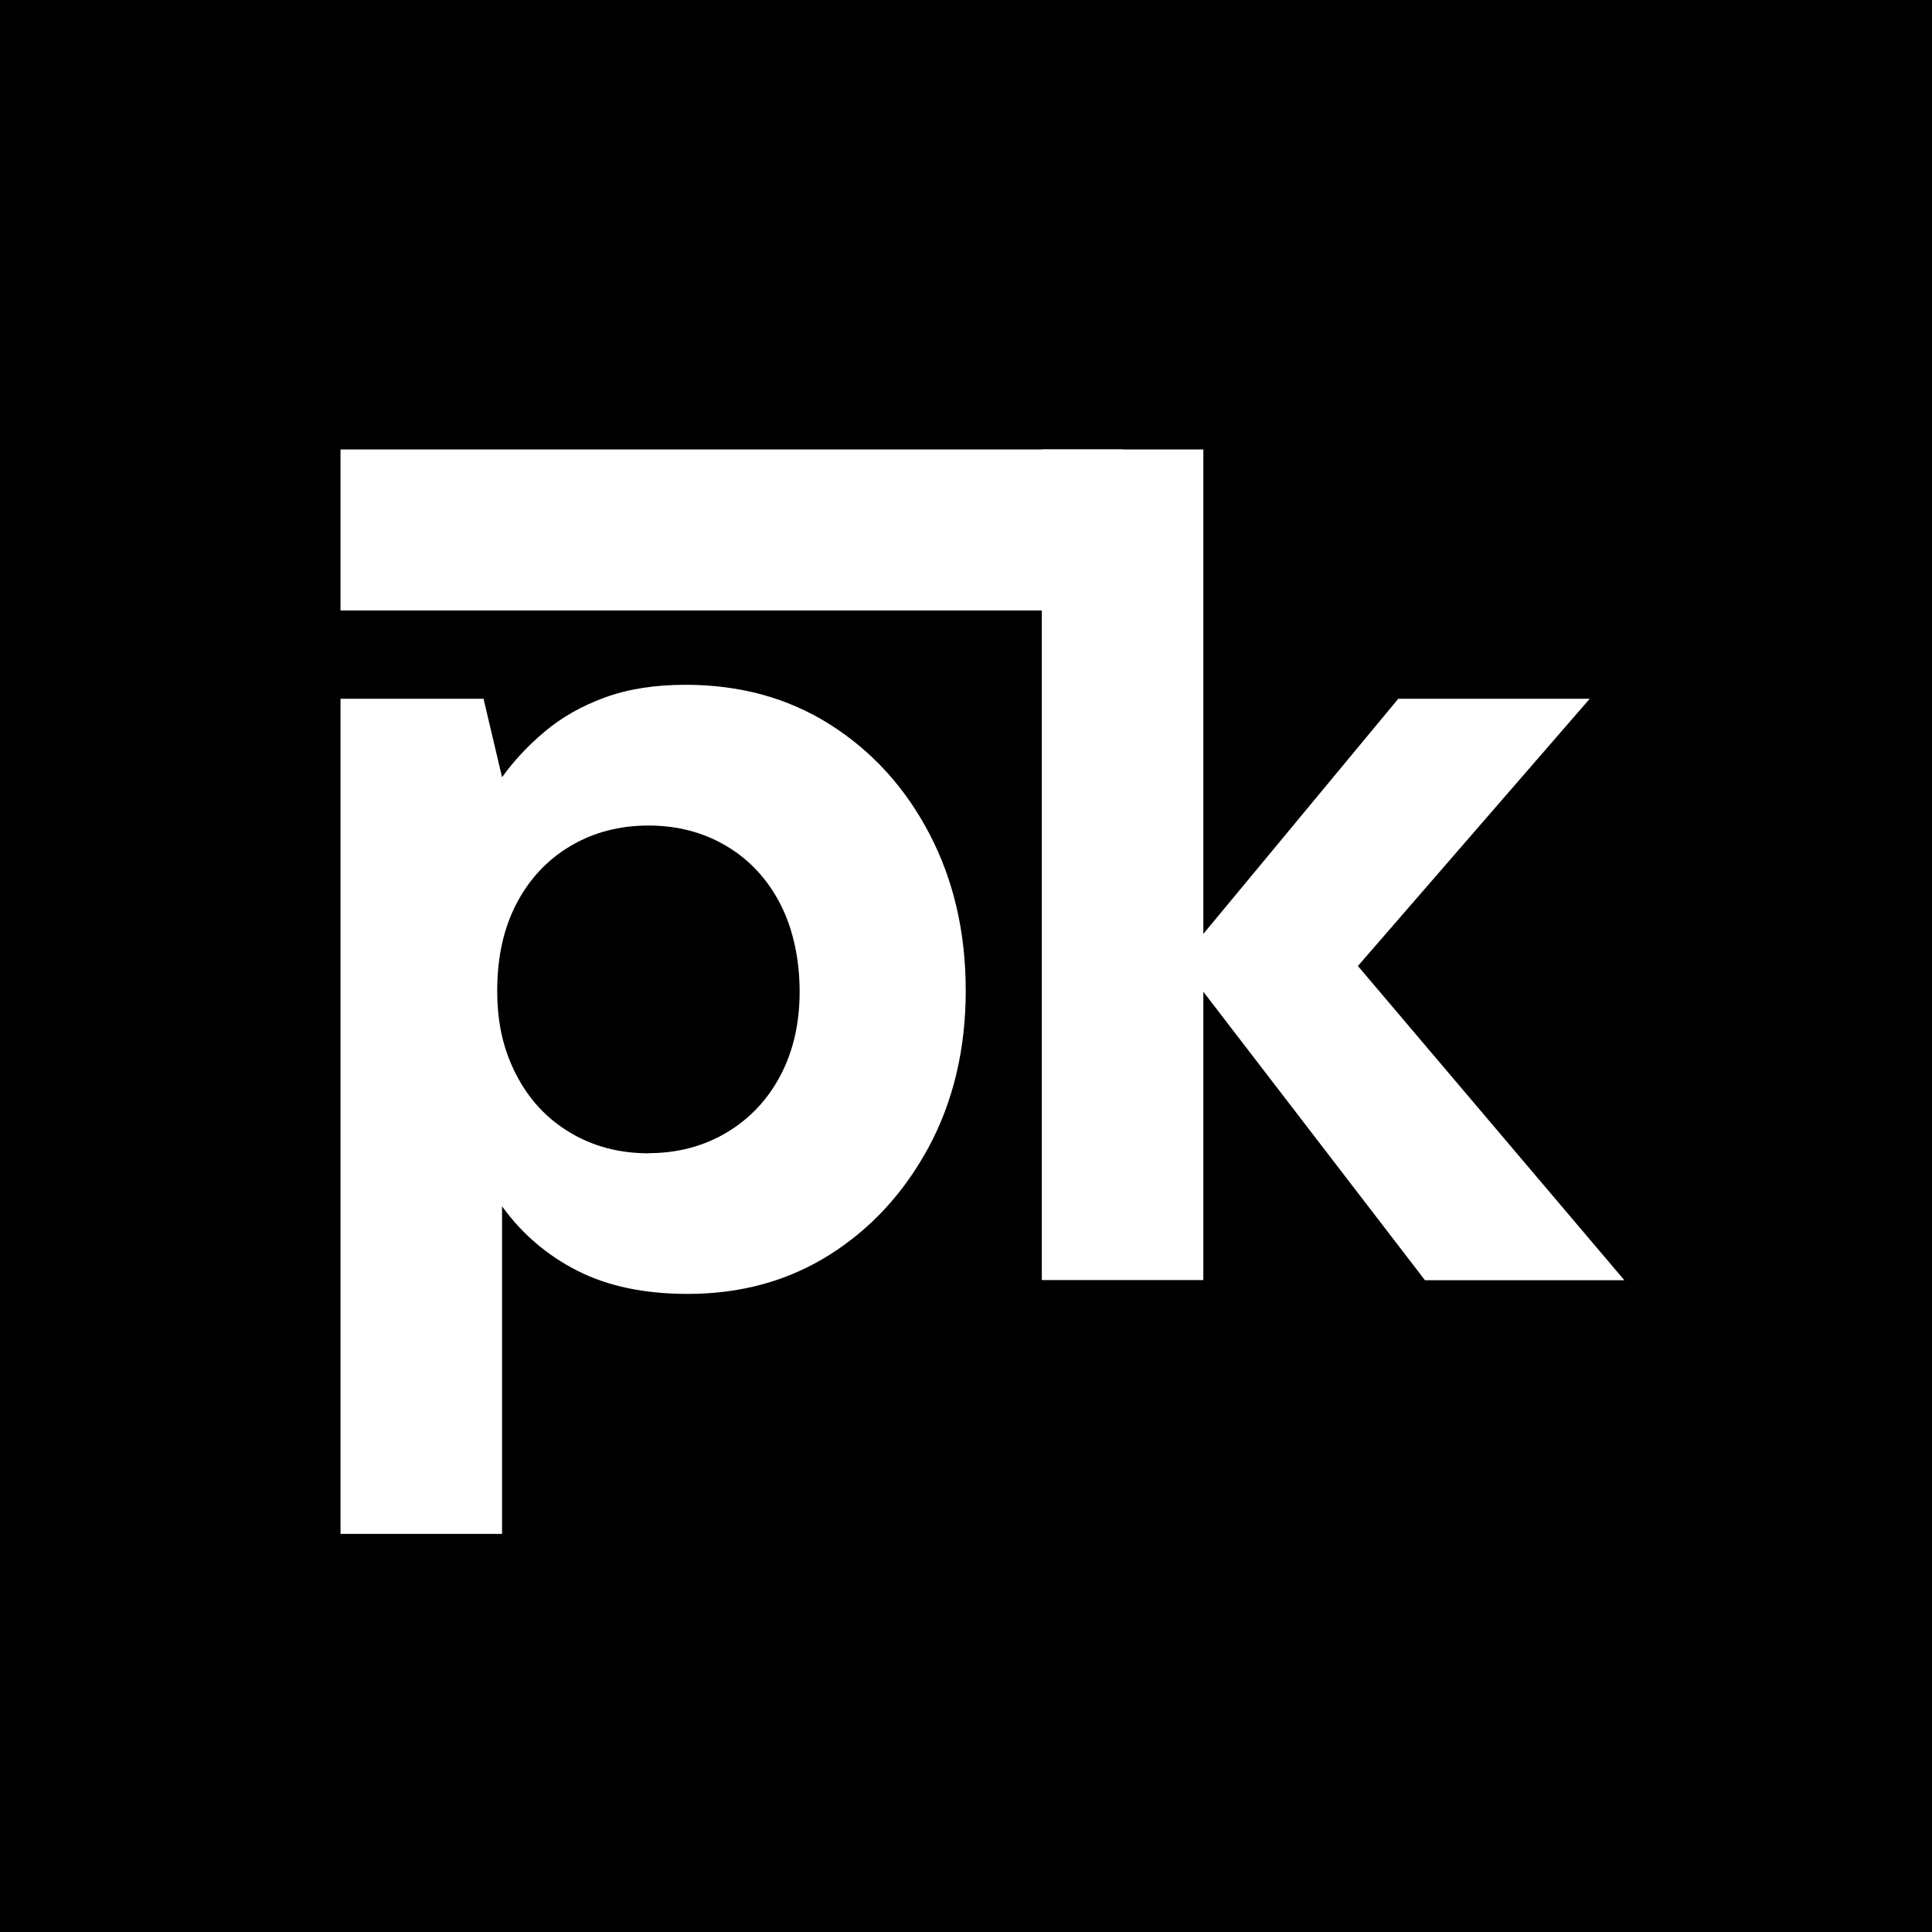
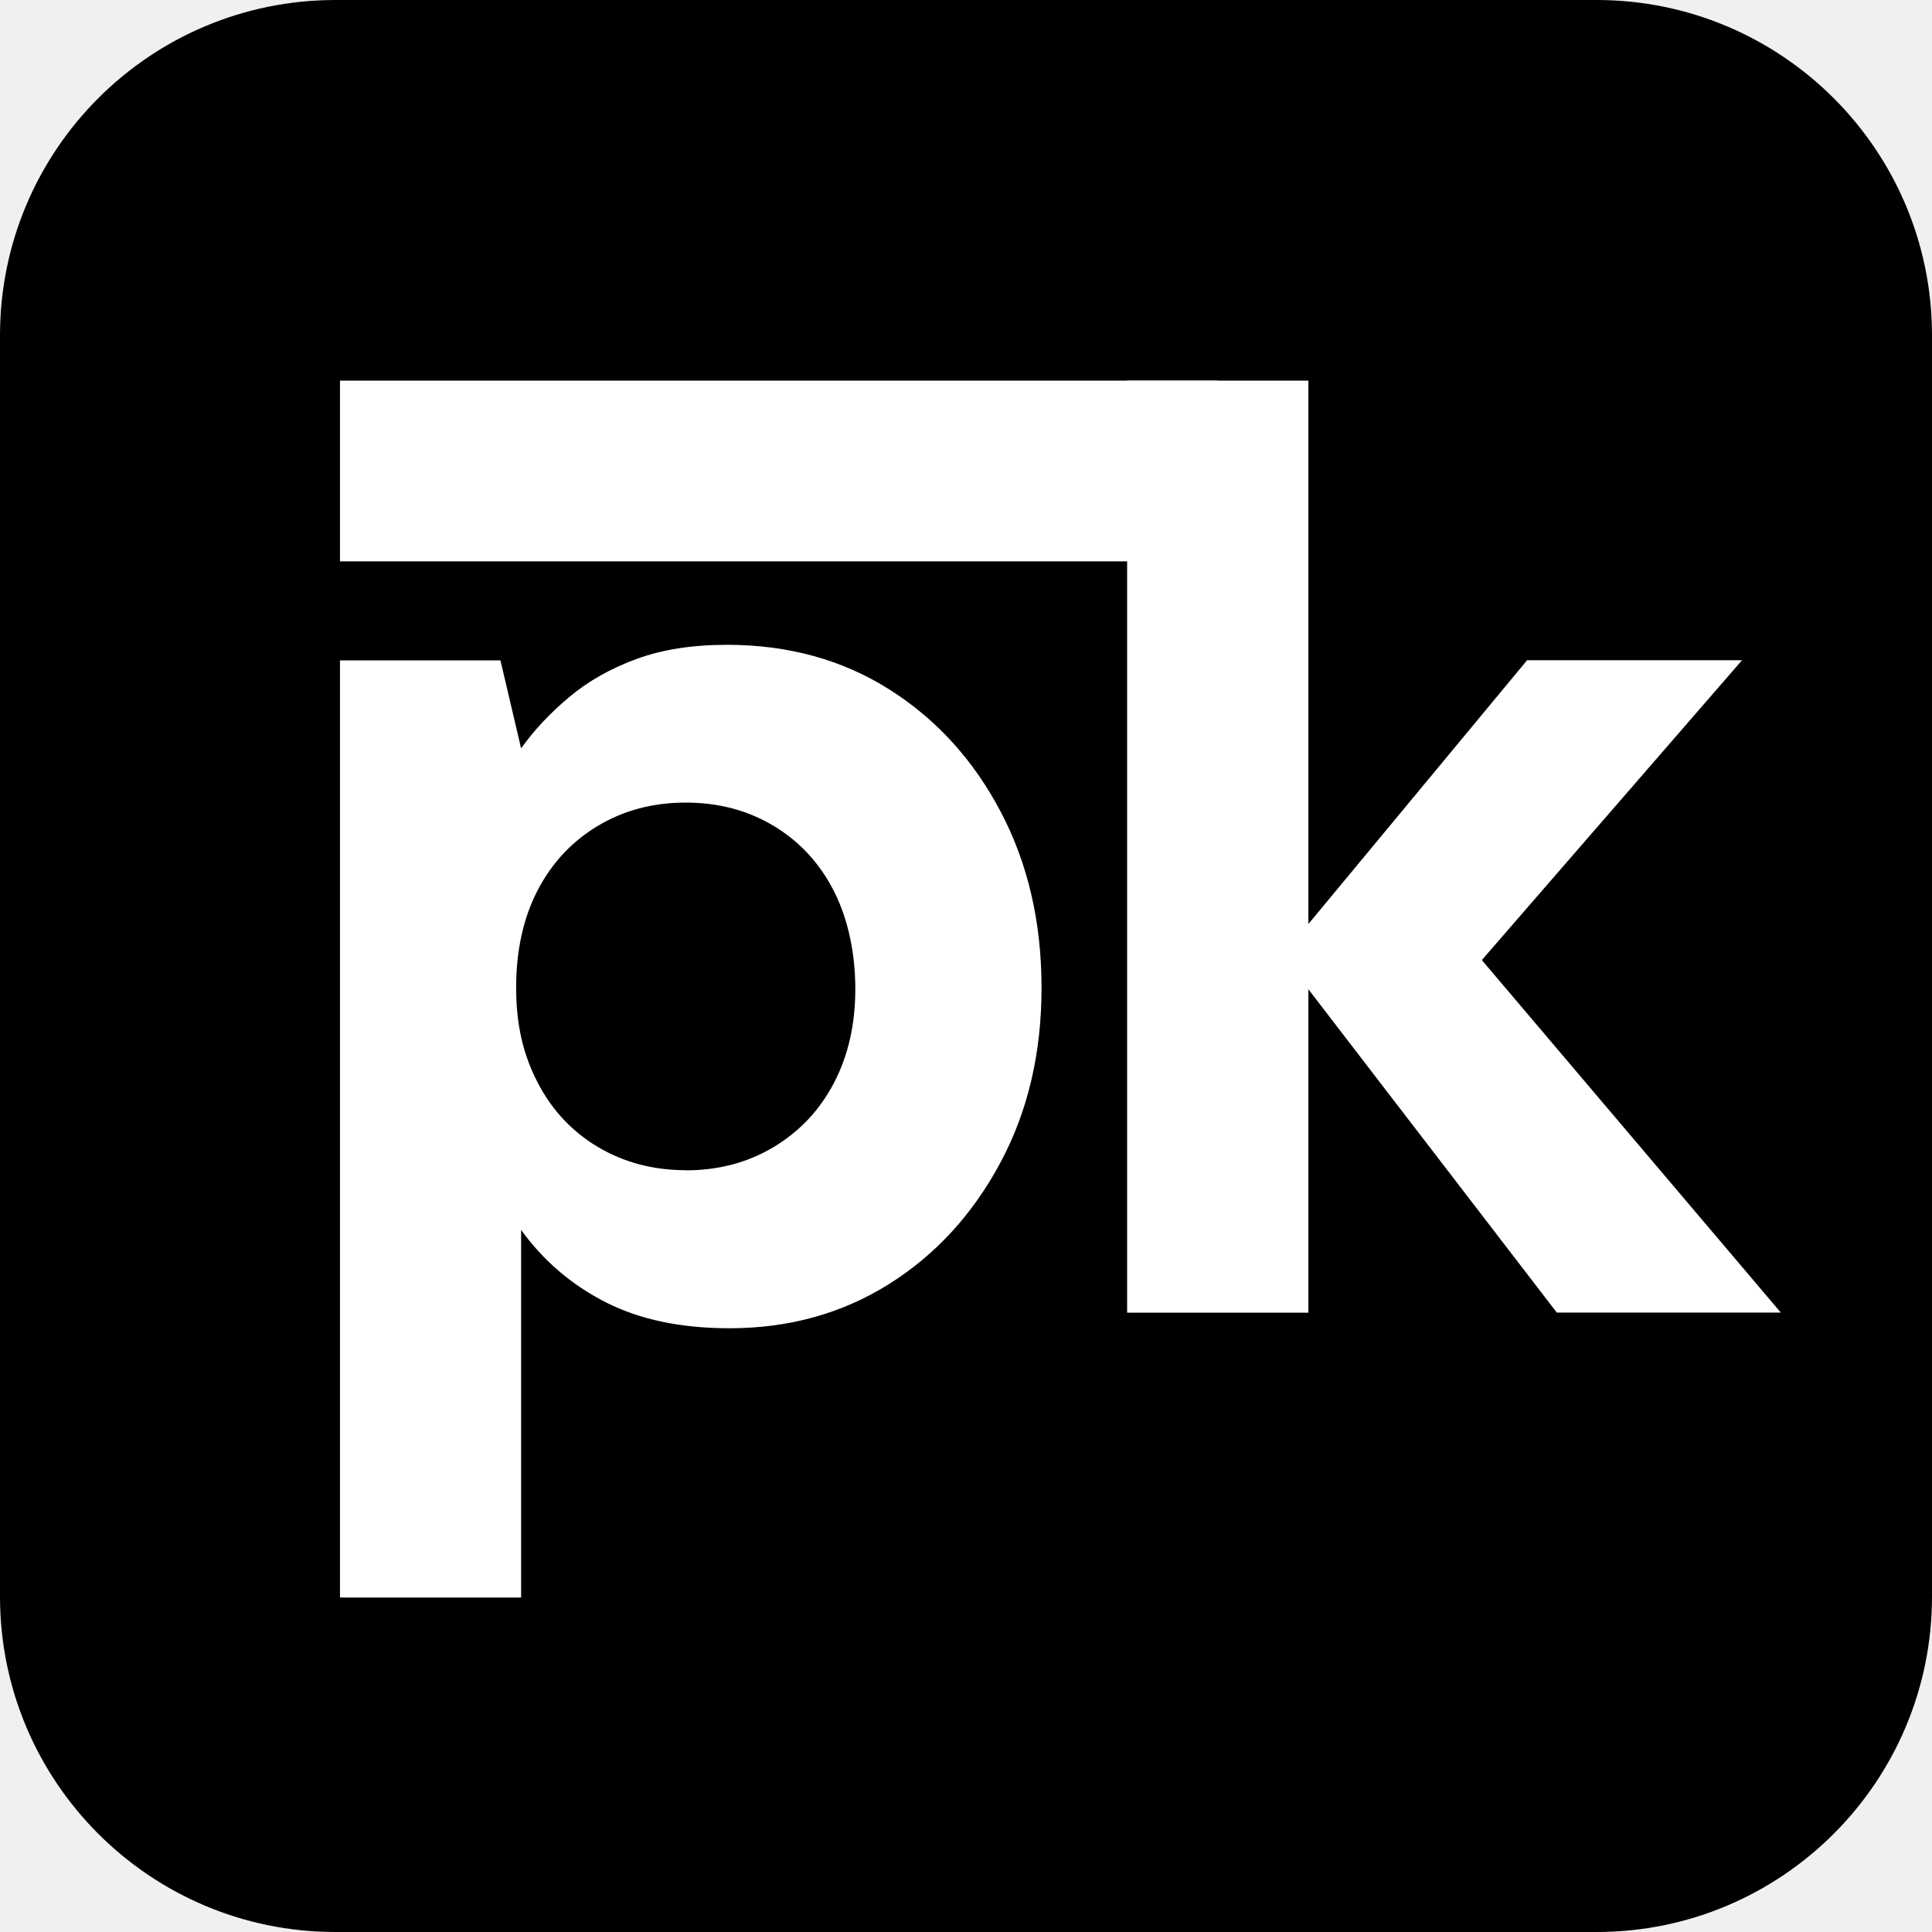
- <svg xmlns="http://www.w3.org/2000/svg" viewBox="0 0 144 144">
-   <g id="Misc">
-     <rect width="144" height="144" />
-   </g>
-   <g id="Favicons">
+ <svg xmlns="http://www.w3.org/2000/svg" id="Favicons" viewBox="0 0 144 144">
+   <rect width="144" height="144" rx="25" ry="25" />
+   <g>
    <g>
-       <g>
-         <path d="M25.38,114.33v-62.25h10.66l1.38,5.85c.86-1.2,1.92-2.34,3.18-3.4,1.26-1.06,2.75-1.91,4.47-2.54,1.72-.63,3.73-.95,6.02-.95,4.07,0,7.67.99,10.79,2.97,3.12,1.98,5.59,4.69,7.39,8.13s2.71,7.34,2.71,11.69-.92,8.24-2.75,11.65c-1.84,3.41-4.3,6.09-7.39,8.04s-6.62,2.92-10.58,2.92c-3.21,0-5.95-.57-8.21-1.72-2.27-1.15-4.14-2.75-5.63-4.81v24.42h-12.04ZM48.33,85.95c2.18,0,4.13-.52,5.85-1.55s3.05-2.45,4-4.26,1.42-3.88,1.42-6.23-.47-4.63-1.42-6.49c-.95-1.86-2.28-3.31-4-4.34-1.72-1.03-3.67-1.55-5.85-1.55s-4.13.52-5.85,1.55c-1.72,1.03-3.05,2.47-4,4.3-.95,1.84-1.42,3.98-1.42,6.45s.47,4.44,1.42,6.28c.95,1.84,2.28,3.27,4,4.3s3.67,1.55,5.85,1.55Z" style="fill: #fff;" />
-         <path d="M77.65,95.41v-61.91h12.04v61.91h-12.04ZM106.2,95.41l-18.23-23.73,16.25-19.6h14.27l-21.41,24.68v-9.63l23.99,28.29h-14.88Z" style="fill: #fff;" />
-       </g>
-       <rect x="25.38" y="33.5" width="58.3" height="12" style="fill: #fff;" />
+       <path d="M25.34,119.07V49.22h11.96l1.54,6.56c.96-1.35,2.15-2.62,3.57-3.81,1.41-1.19,3.09-2.14,5.02-2.85,1.93-.71,4.18-1.06,6.75-1.06,4.57,0,8.6,1.11,12.11,3.33,3.51,2.22,6.27,5.26,8.3,9.12,2.03,3.86,3.04,8.23,3.04,13.12s-1.03,9.25-3.09,13.07c-2.06,3.83-4.82,6.84-8.3,9.02s-7.43,3.28-11.87,3.28c-3.6,0-6.67-.64-9.21-1.93-2.54-1.29-4.65-3.09-6.32-5.4v27.4h-13.51ZM51.11,87.23c2.44,0,4.63-.58,6.56-1.74s3.43-2.75,4.49-4.78c1.06-2.03,1.59-4.36,1.59-7s-.53-5.19-1.59-7.28c-1.06-2.09-2.56-3.71-4.49-4.87-1.93-1.16-4.12-1.74-6.56-1.74s-4.63.58-6.56,1.74c-1.93,1.16-3.43,2.77-4.49,4.82-1.06,2.06-1.59,4.47-1.59,7.24s.53,4.99,1.59,7.04c1.06,2.06,2.56,3.67,4.49,4.82s4.12,1.74,6.56,1.74Z" style="fill: #fff;" />
+       <path d="M84.01,97.84V28.37h13.51v69.47h-13.51ZM116.04,97.84l-20.46-26.63,18.24-22h16.02l-24.03,27.69v-10.81l26.92,31.74h-16.69Z" style="fill: #fff;" />
    </g>
+     <rect x="25.34" y="28.37" width="65.42" height="13.47" style="fill: #fff;" />
  </g>
</svg>
